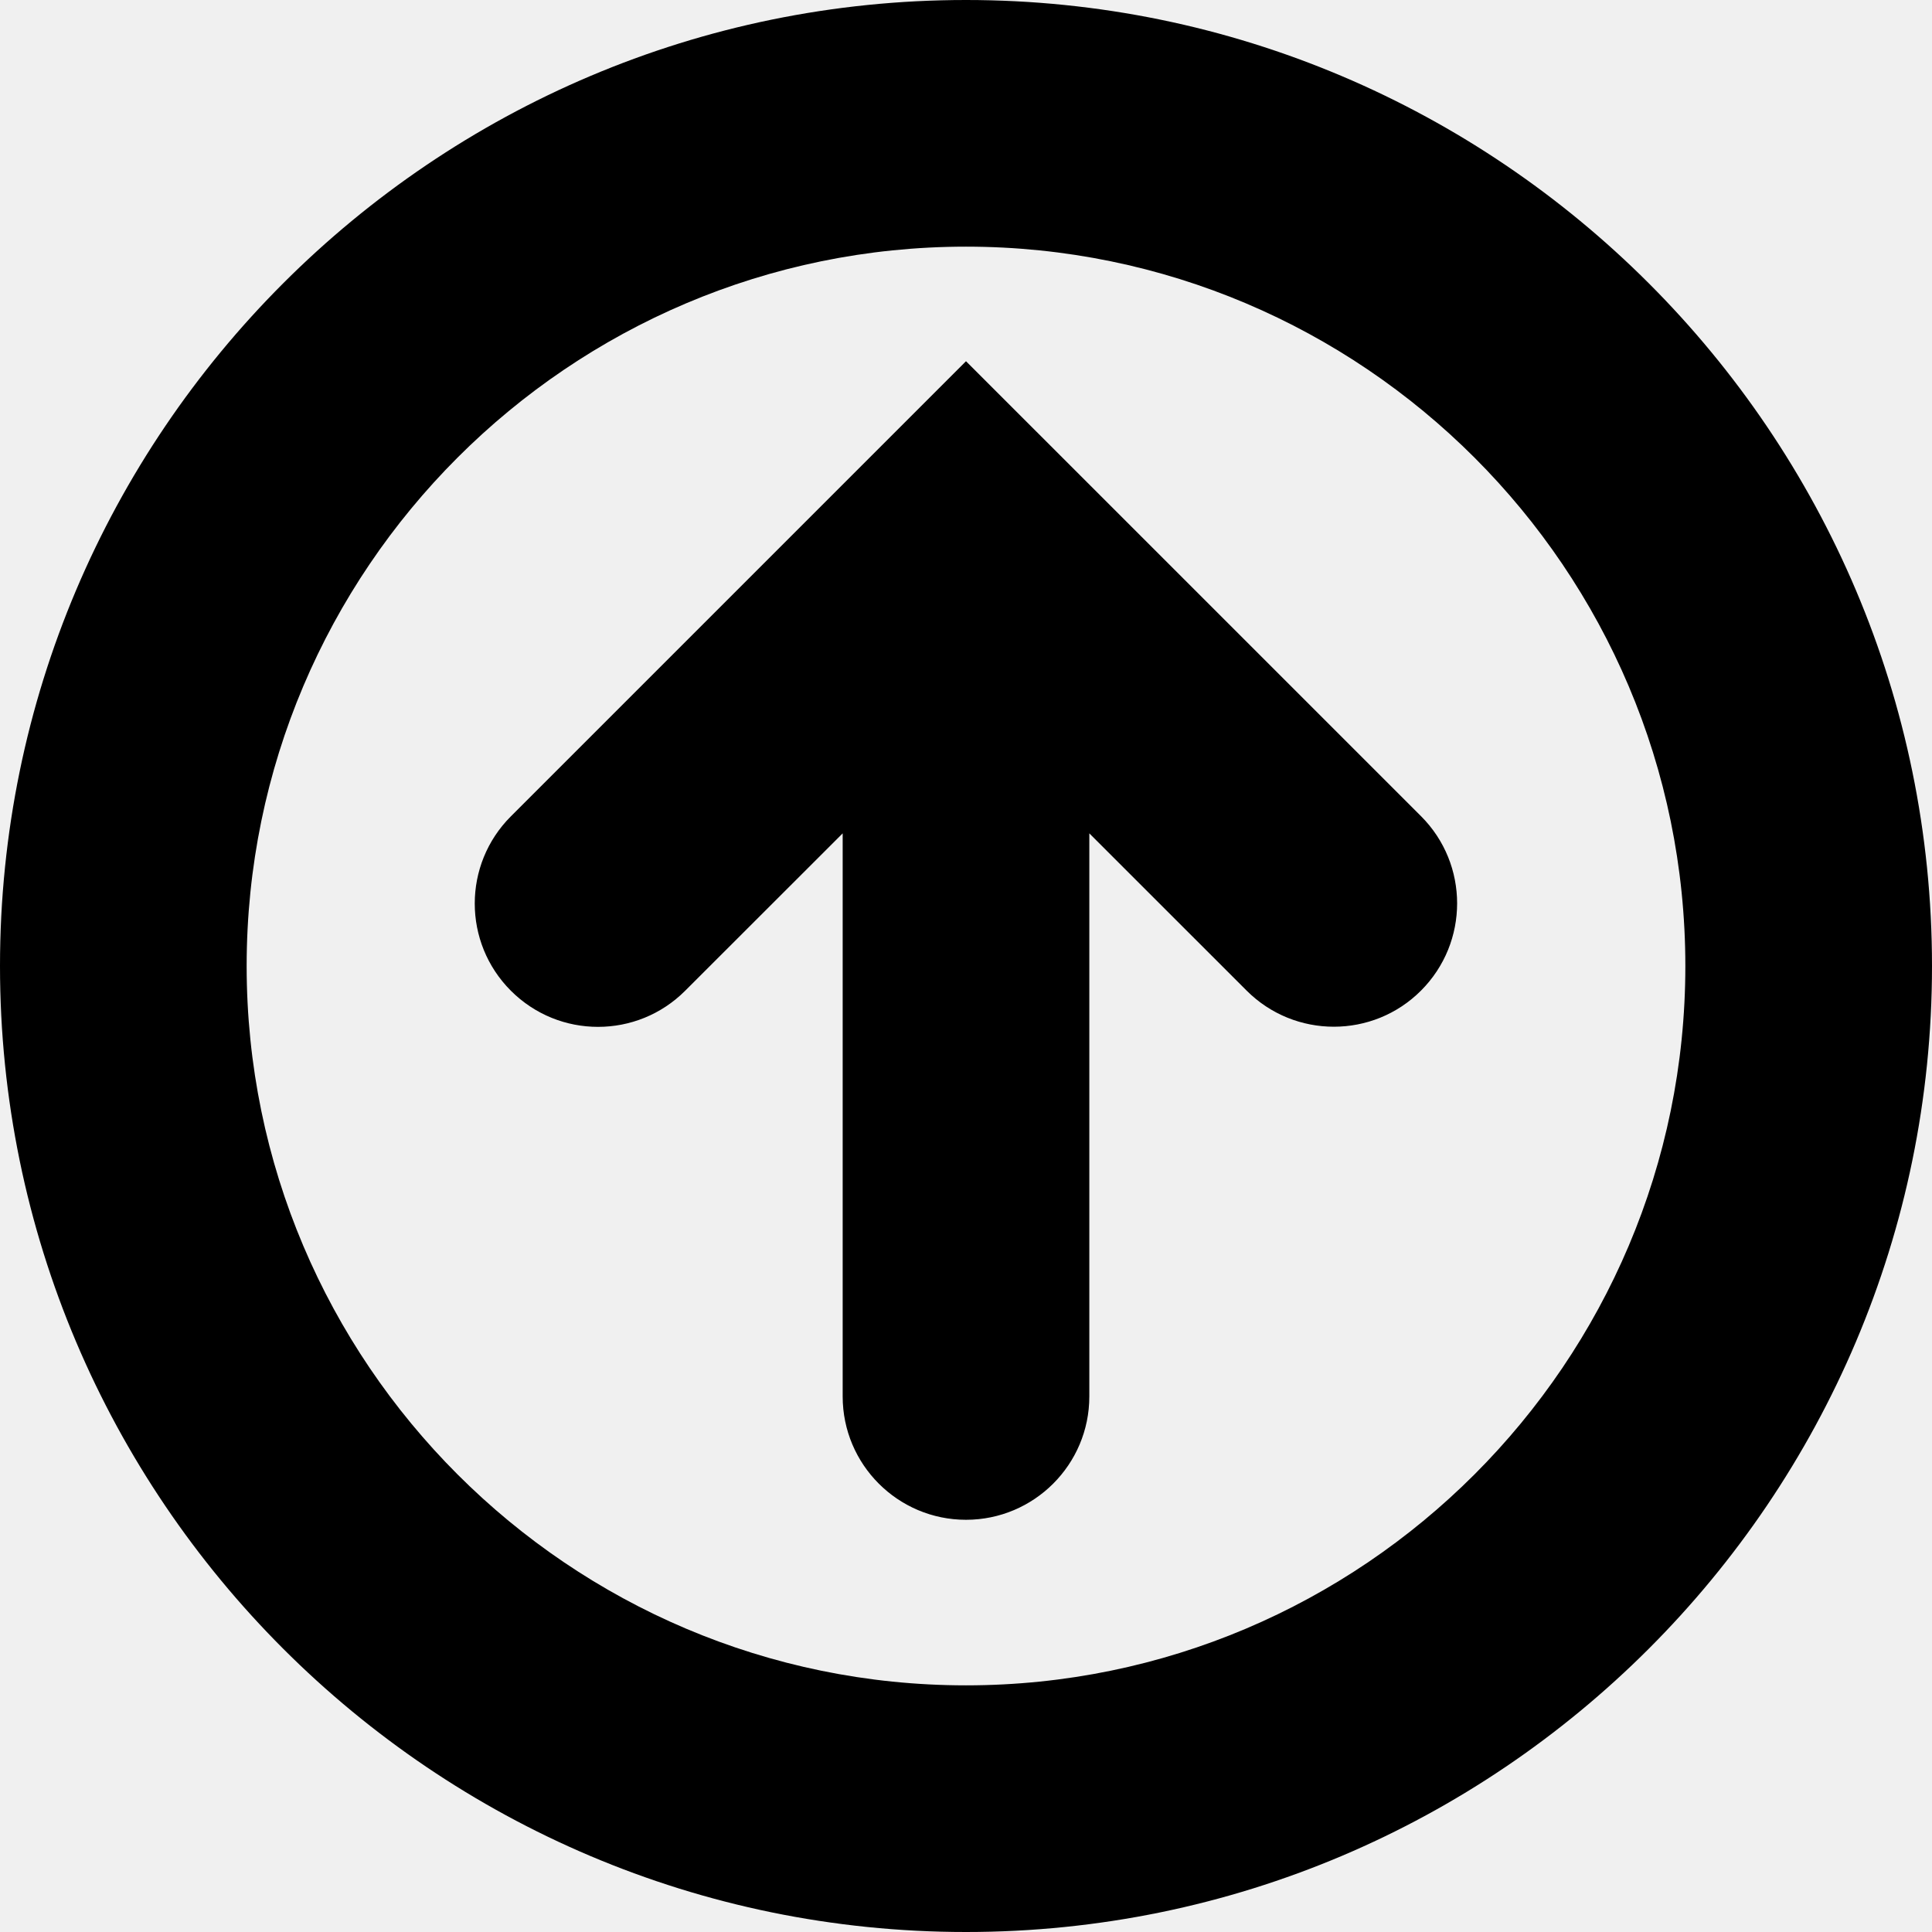
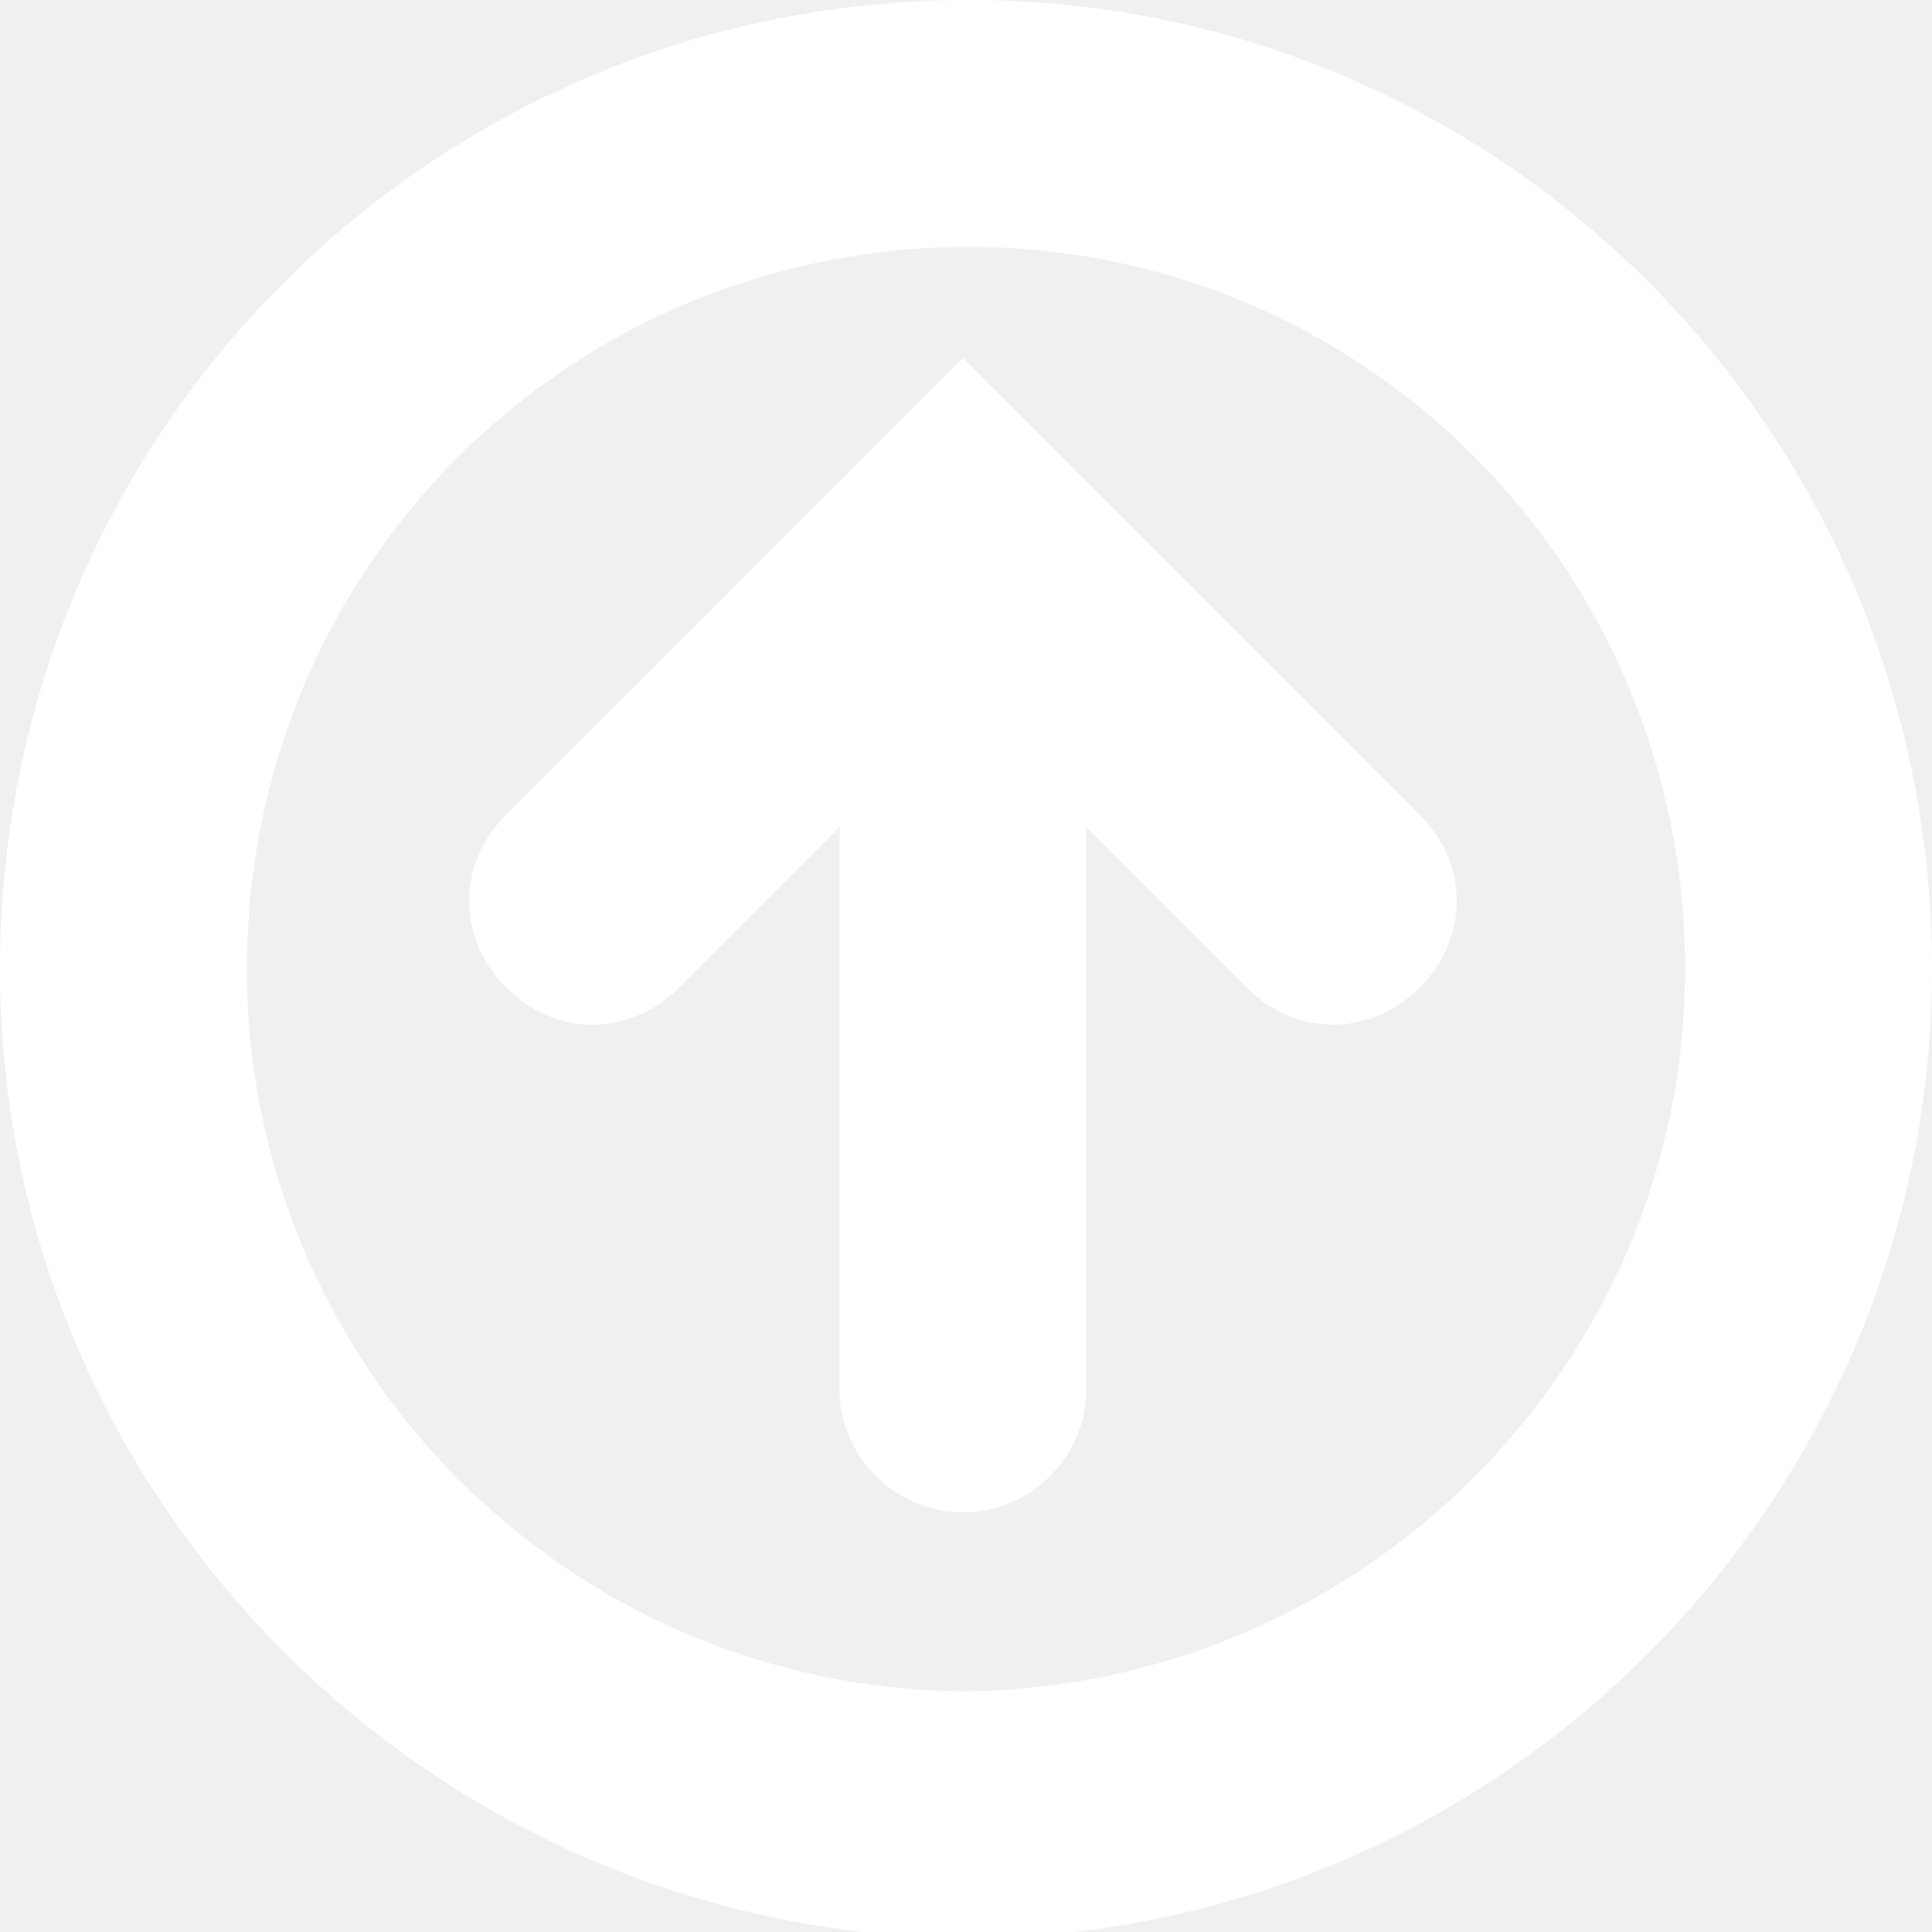
- <svg xmlns="http://www.w3.org/2000/svg" version="1.1" id="Capa_1" x="0px" y="0px" width="31.332px" height="31.332px" viewBox="0 0 31.332 31.332" style="enable-background:new 0 0 31.332 31.332;" xml:space="preserve">
+ <svg xmlns="http://www.w3.org/2000/svg" version="1.1" id="Capa_1" x="0px" y="0px" viewBox="0 0 31.3 31.3" style="enable-background:new 0 0 31.3 31.3;" xml:space="preserve">
+   <style type="text/css">
+ 	.st0{fill:#FFFFFF;}
+ </style>
  <g>
-     <path d="M23.045,13.236c0.781,0.781,0.781,2.047,0,2.829c-0.779,0.781-2.047,0.781-2.828,0l-2.551-2.55v9.132c0,1.104-0.896,2-2,2   c-1.104,0-2-0.896-2-2v-9.132l-2.554,2.552c-0.391,0.391-0.901,0.586-1.414,0.586c-0.512,0-1.022-0.195-1.413-0.586   c-0.781-0.781-0.781-2.047,0-2.828l7.381-7.381L23.045,13.236z M31.332,15.666c0,8.639-7.027,15.666-15.666,15.666   C7.026,31.332,0,24.305,0,15.666C0,7.028,7.026,0,15.666,0C24.305,0,31.332,7.028,31.332,15.666z M27.332,15.666   C27.332,9.233,22.1,4,15.666,4C9.233,4,4,9.233,4,15.666C4,22.1,9.233,27.332,15.666,27.332C22.1,27.332,27.332,22.1,27.332,15.666   z" />
+     <path class="st0" d="M23,13.2c0.8,0.8,0.8,2,0,2.8c-0.8,0.8-2,0.8-2.8,0l-2.6-2.6v9.1c0,1.1-0.9,2-2,2s-2-0.9-2-2v-9.1l-2.6,2.6   c-0.4,0.4-0.9,0.6-1.4,0.6c-0.5,0-1-0.2-1.4-0.6c-0.8-0.8-0.8-2,0-2.8l7.4-7.4L23,13.2z M31.3,15.7c0,8.6-7,15.7-15.7,15.7   C7,31.3,0,24.3,0,15.7C0,7,7,0,15.7,0C24.3,0,31.3,7,31.3,15.7z M27.3,15.7C27.3,9.2,22.1,4,15.7,4C9.2,4,4,9.2,4,15.7   c0,6.4,5.2,11.7,11.7,11.7C22.1,27.3,27.3,22.1,27.3,15.7z" />
  </g>
-   <g>
- </g>
-   <g>
- </g>
-   <g>
- </g>
-   <g>
- </g>
-   <g>
- </g>
-   <g>
- </g>
-   <g>
- </g>
-   <g>
- </g>
-   <g>
- </g>
-   <g>
- </g>
-   <g>
- </g>
-   <g>
- </g>
-   <g>
- </g>
-   <g>
- </g>
-   <g>
- </g>
</svg>
